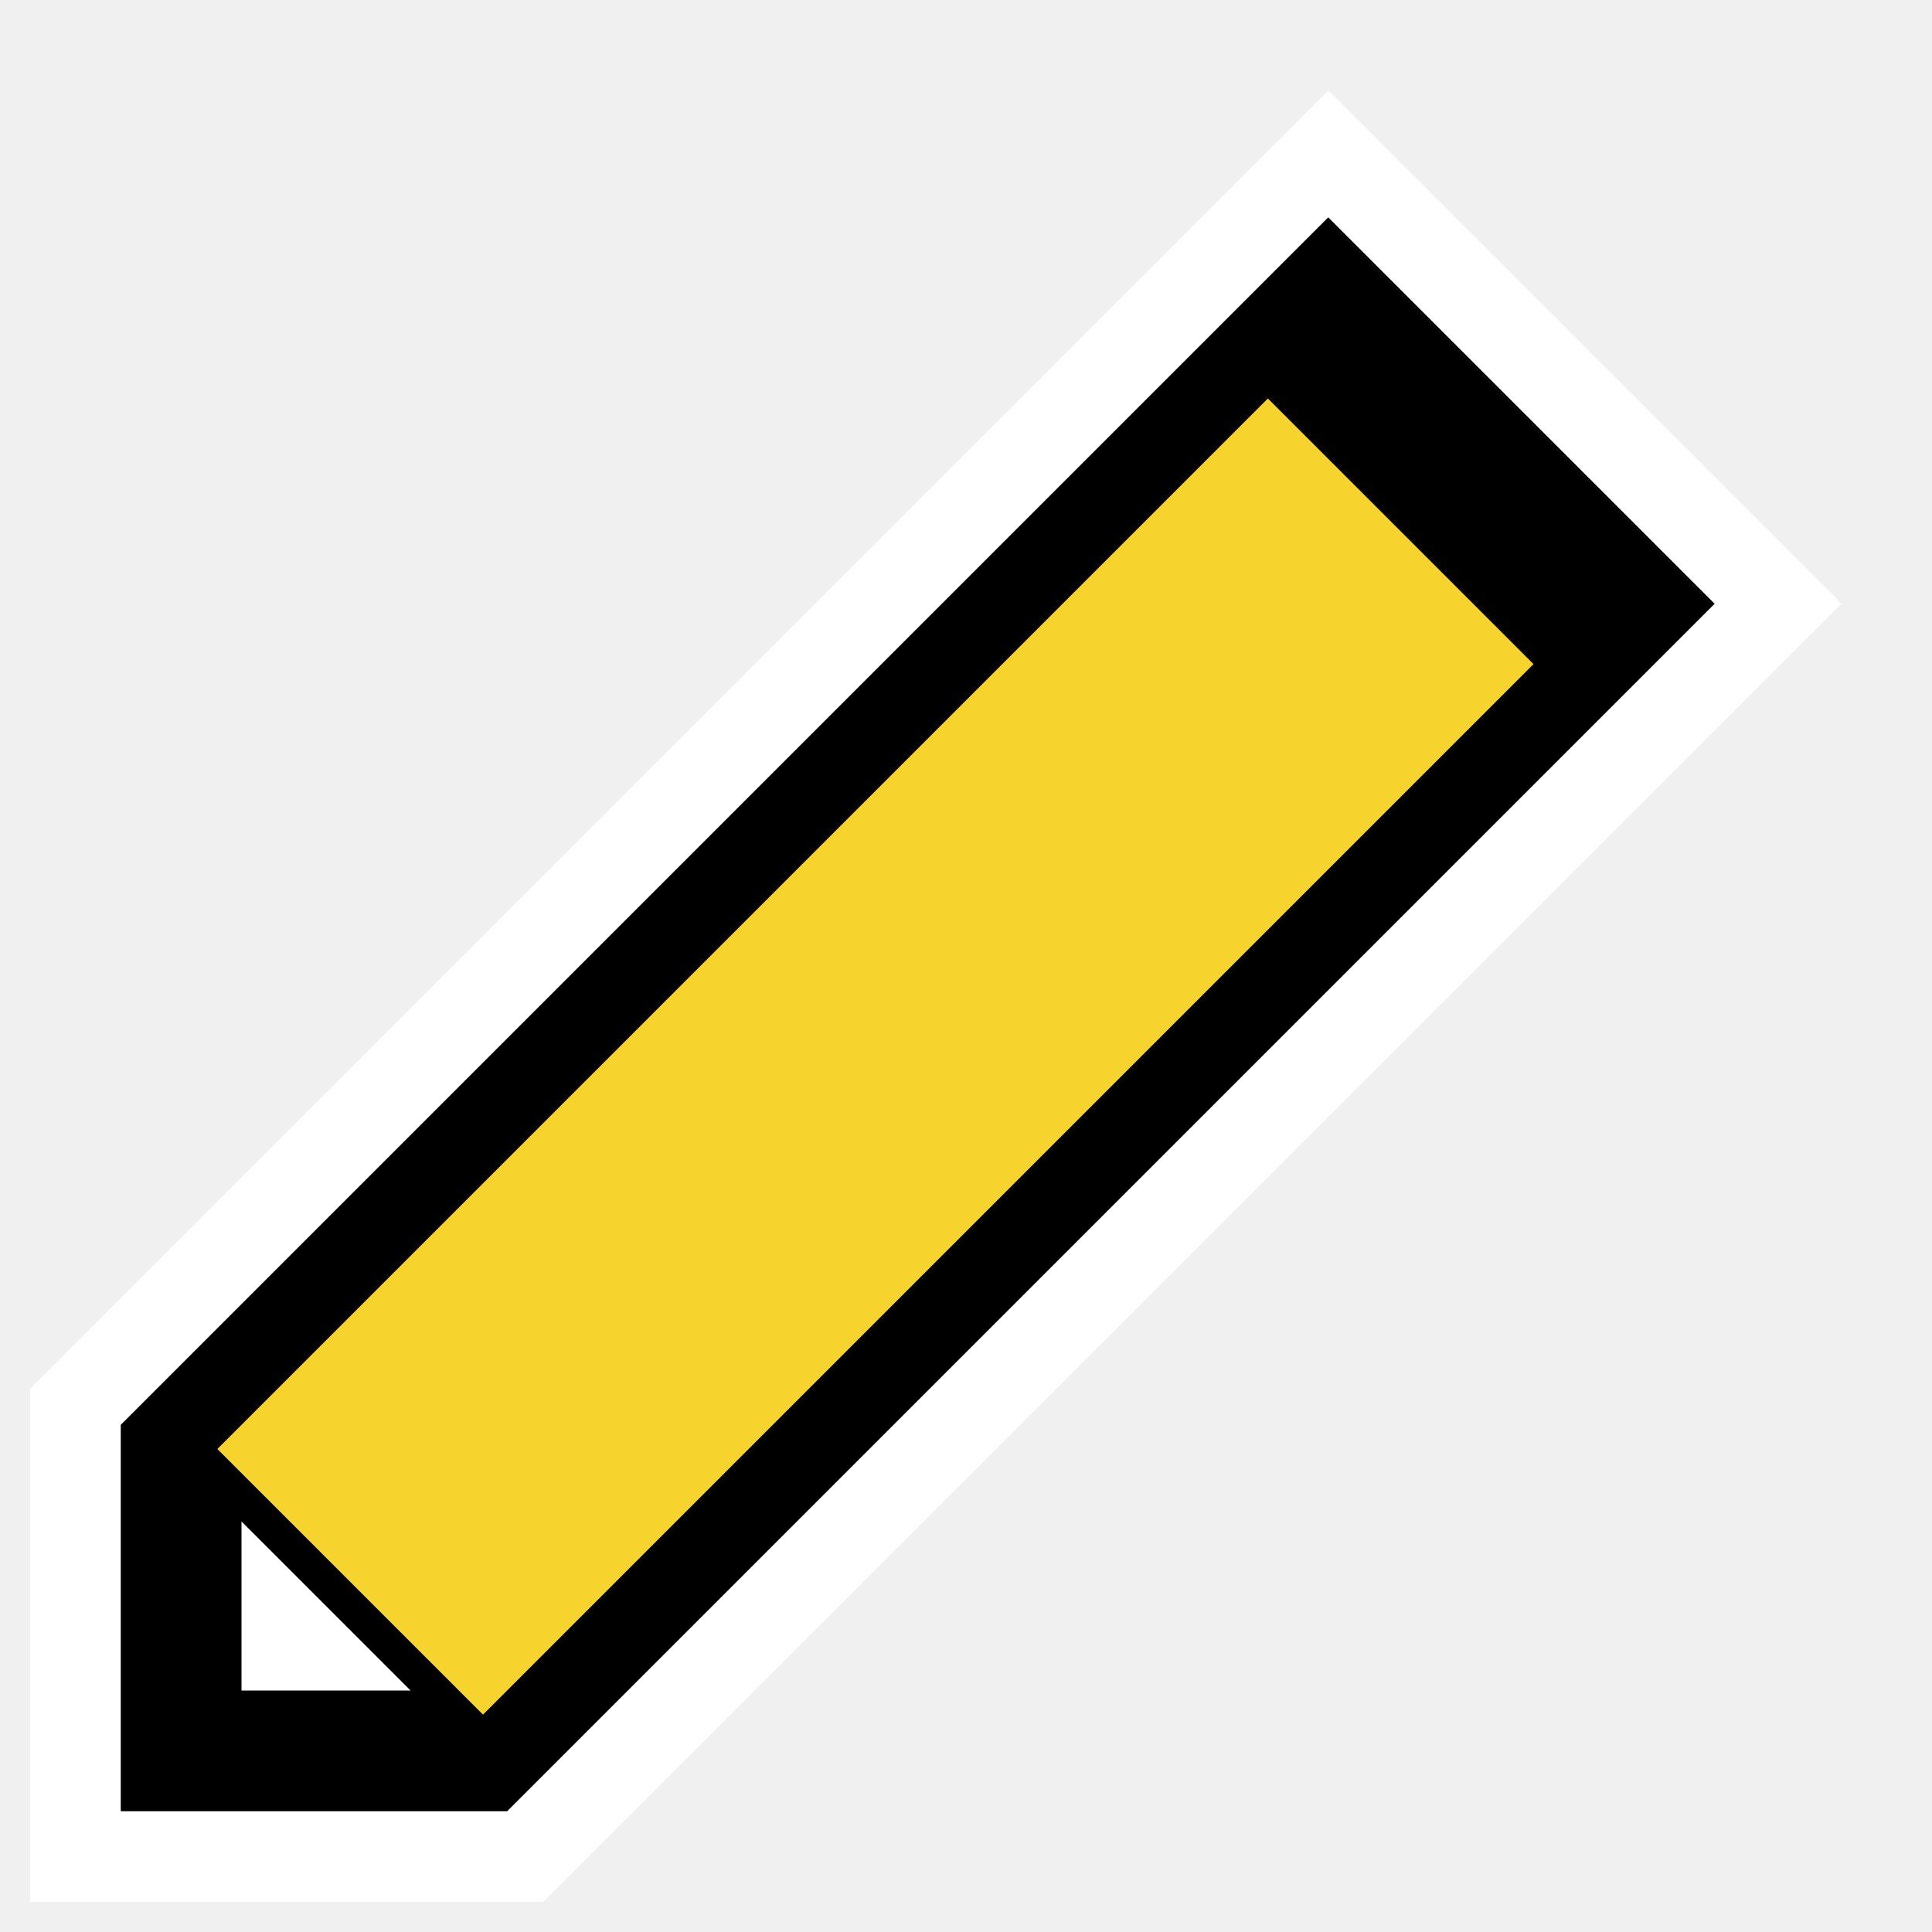
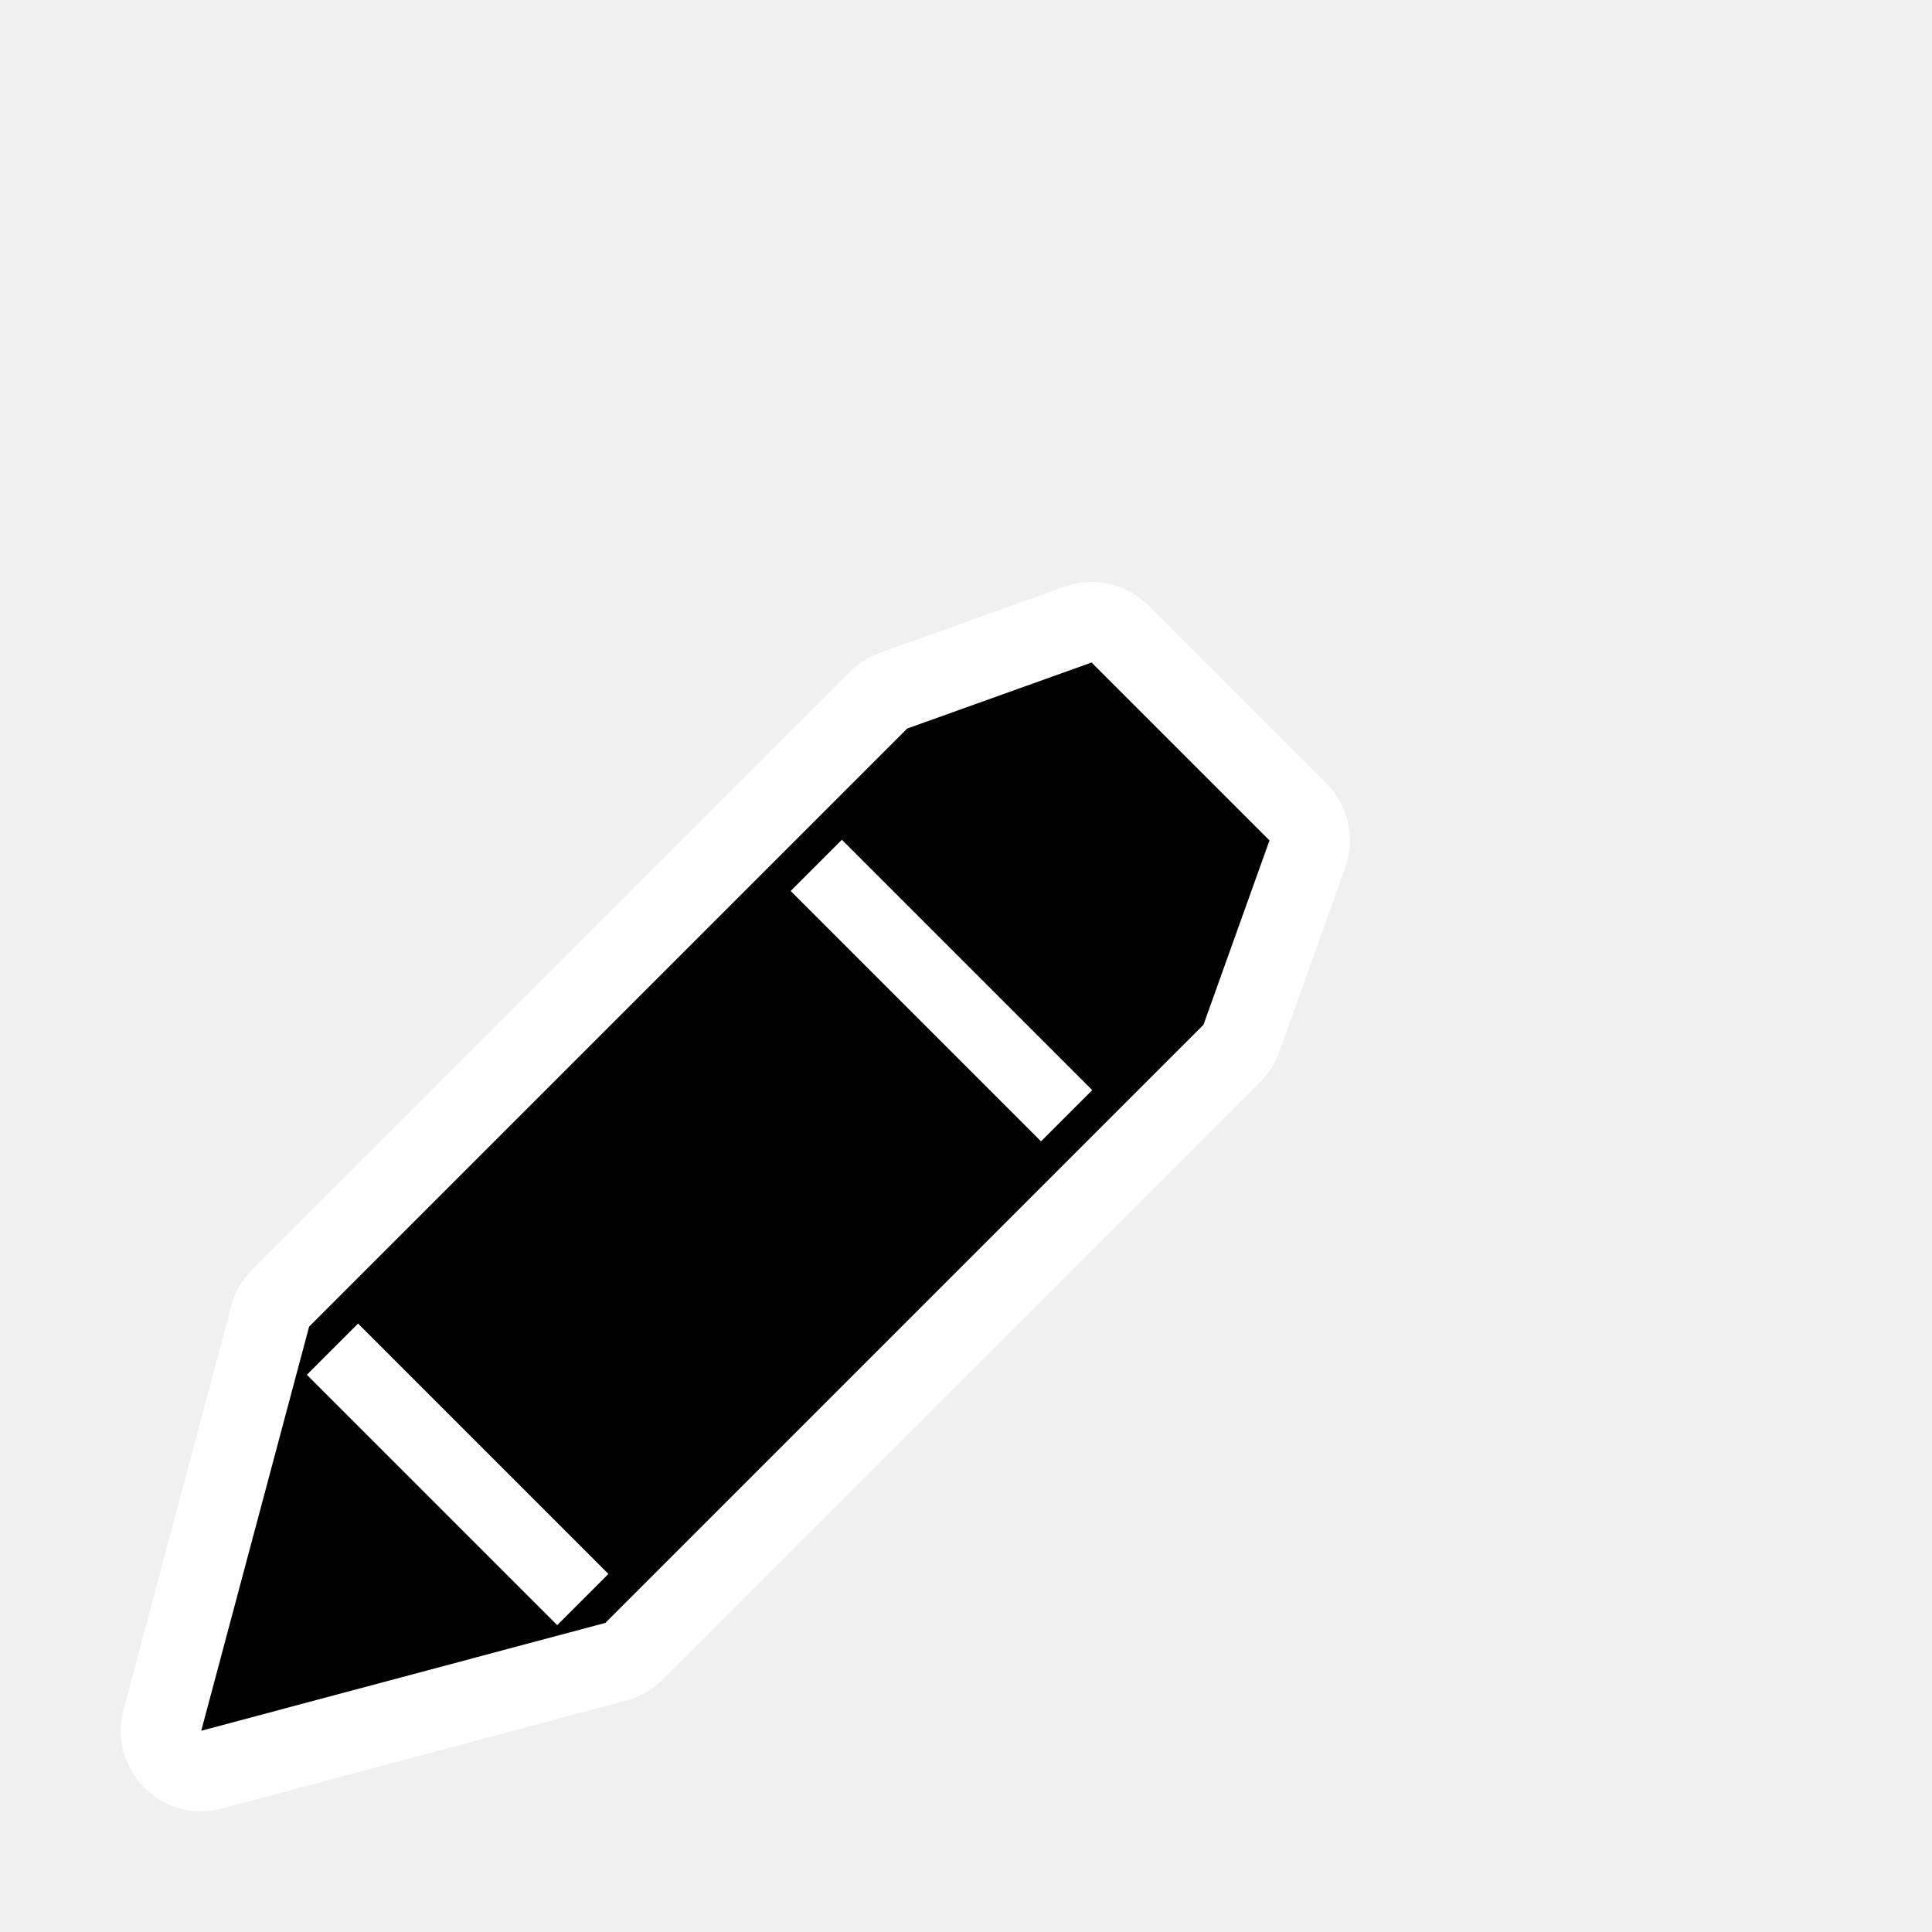
- <svg xmlns="http://www.w3.org/2000/svg" width="32" height="32" viewBox="0 0 32 32">
-   <path fill="#ffffff" d="M22 1.5l8.5 8.5L9 31.5 0.5 31.5 0.5 23z" />
-   <path fill="#000000" d="M22 3.6l6.4 6.4L8.4 30H2v-6.4zM4 25.2v2.8h2.8z" />
-   <path fill="#f6d32d" d="M21 6.6l4.4 4.4L8 28.4 3.6 24z" />
+ <svg xmlns="http://www.w3.org/2000/svg" xmlns:xlink="http://www.w3.org/1999/xlink" width="24" height="24" viewBox="0 0 24 24">
+   <defs>
+     <g id="figure">
+       <polygon points="2.50,21.50 7.52,20.16 13.53,14.15 14.95,12.73 15.77,10.44 13.56,8.23 11.27,9.05 9.85,10.47 3.84,16.48" />
+     </g>
+   </defs>
+   <use xlink:href="#figure" fill="#ffffff" stroke="#ffffff" stroke-width="2" stroke-linejoin="round" />
+   <use xlink:href="#figure" fill="#000000" stroke="none" />
+   <line x1="7.24" y1="19.87" x2="4.13" y2="16.76" stroke="#ffffff" stroke-width="0.9" />
+   <line x1="13.25" y1="13.86" x2="10.14" y2="10.75" stroke="#ffffff" stroke-width="0.9" />
</svg>
